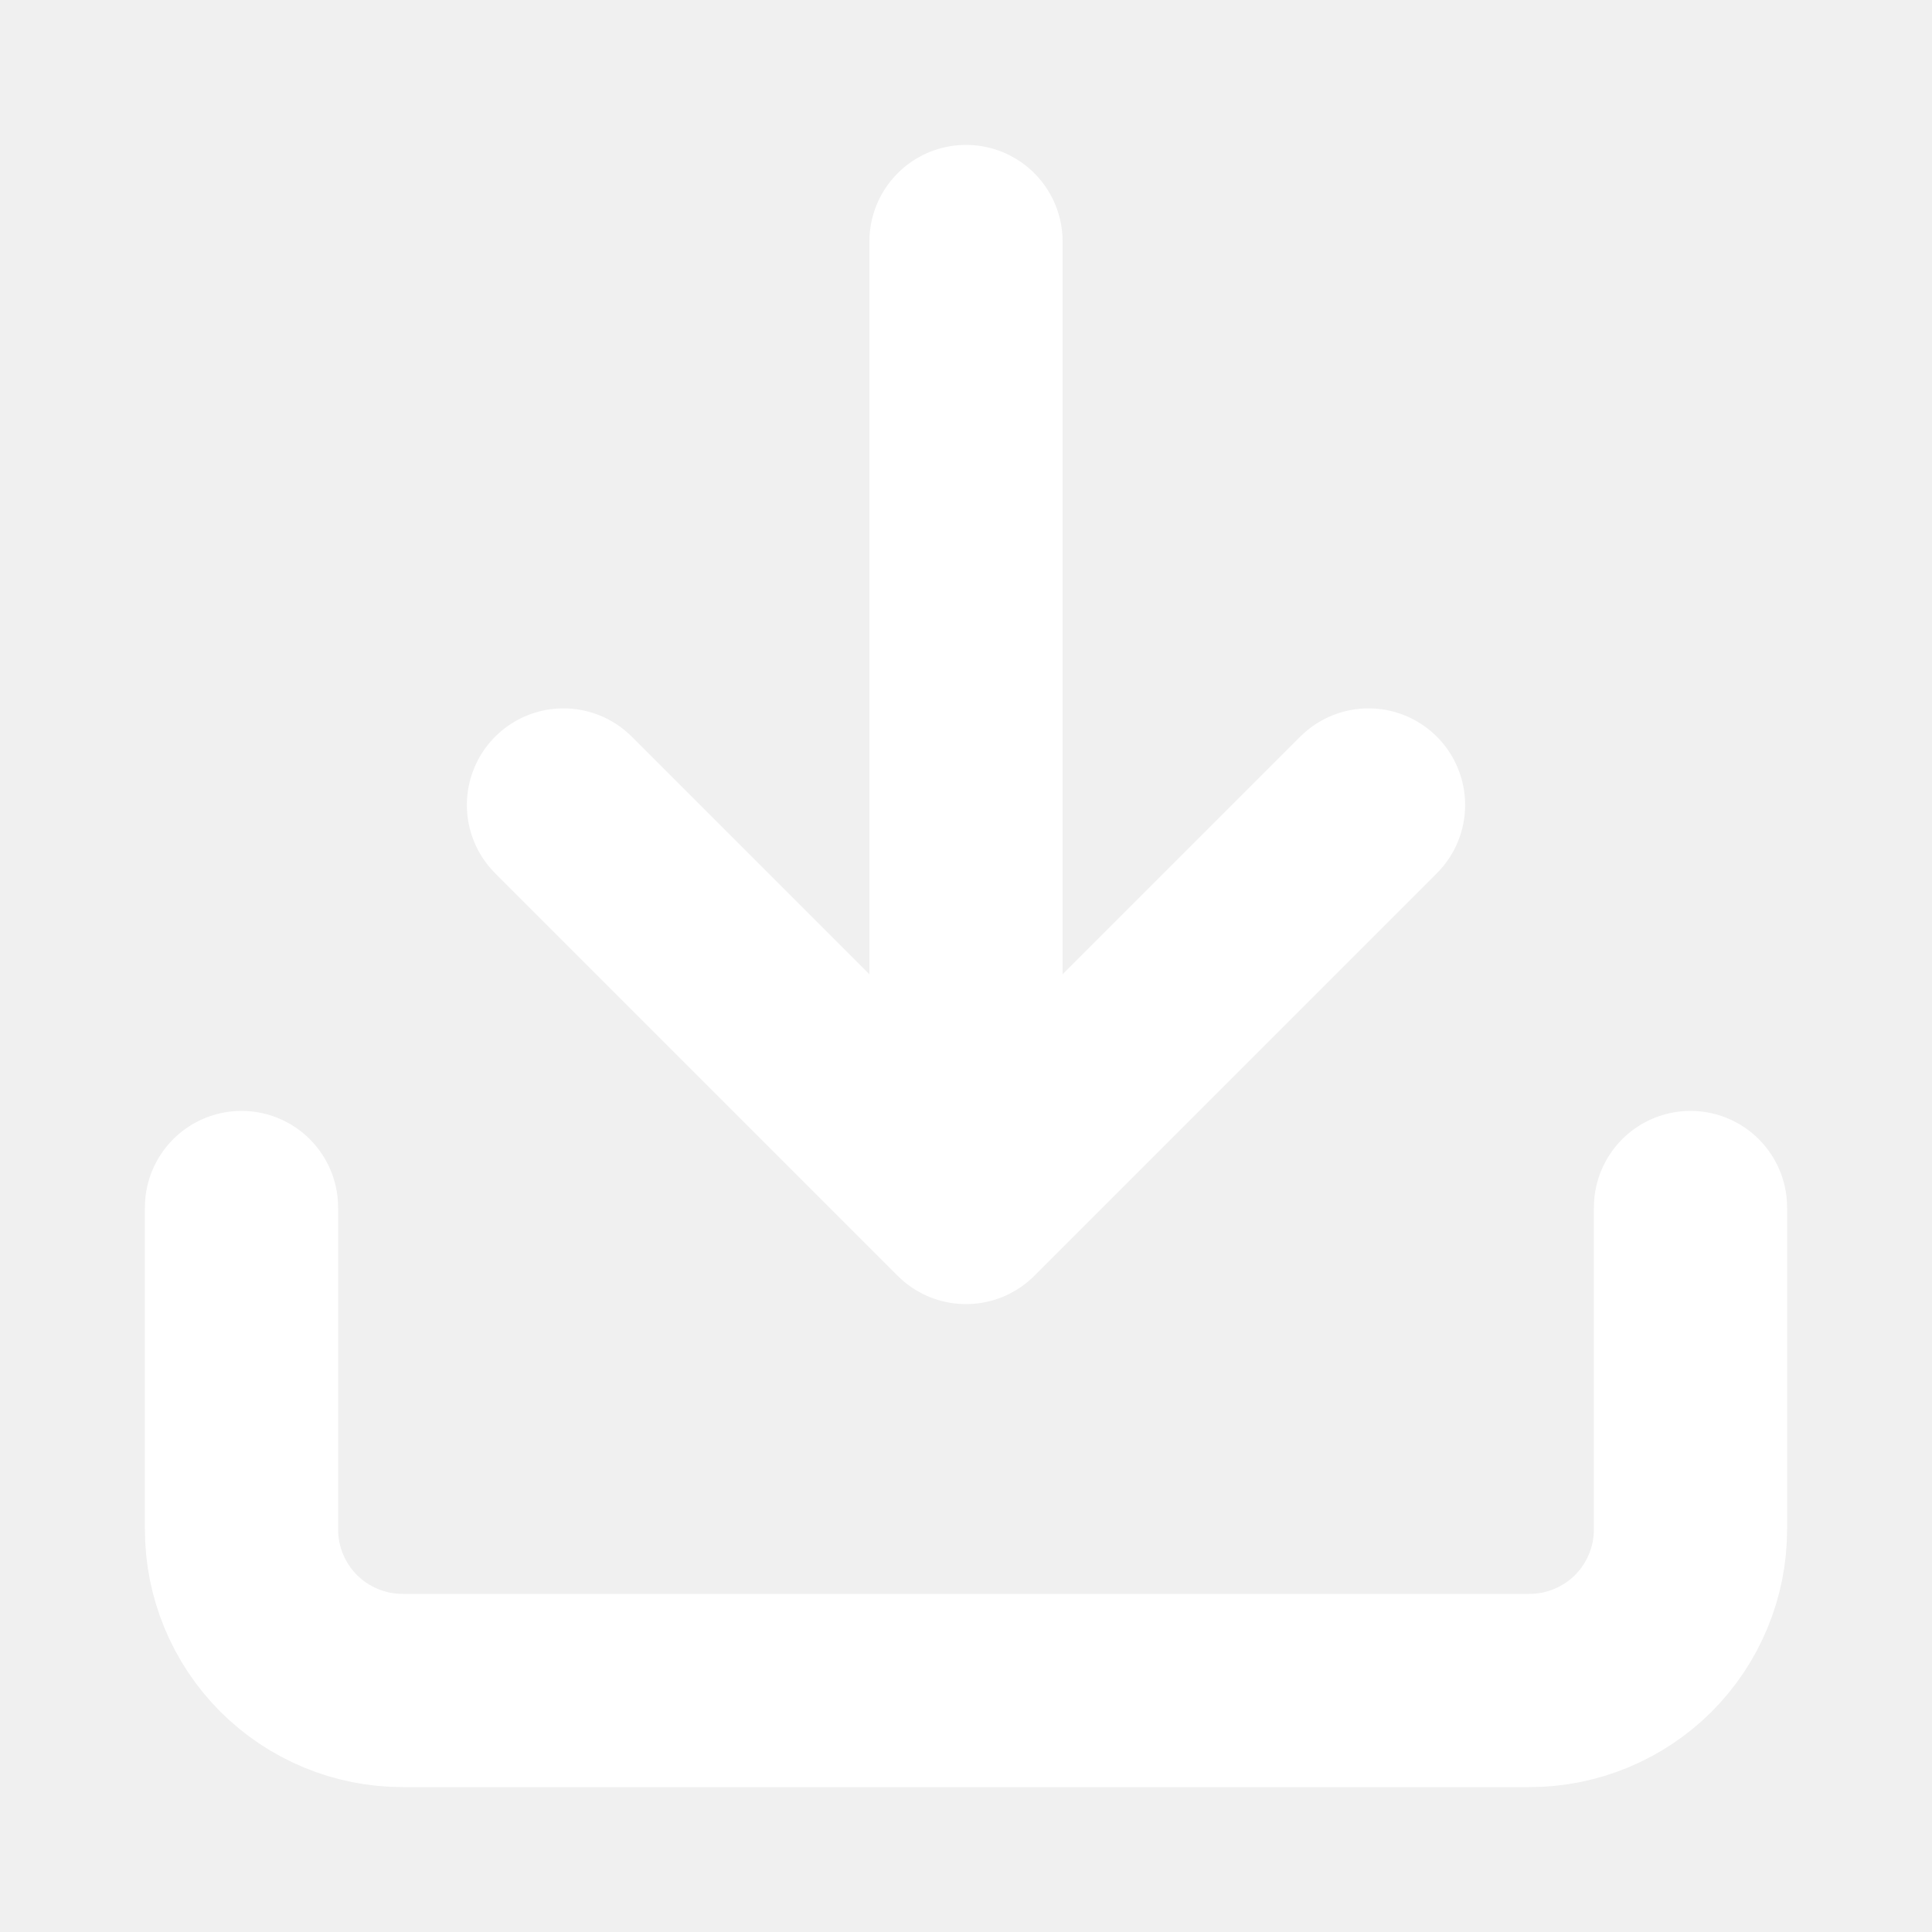
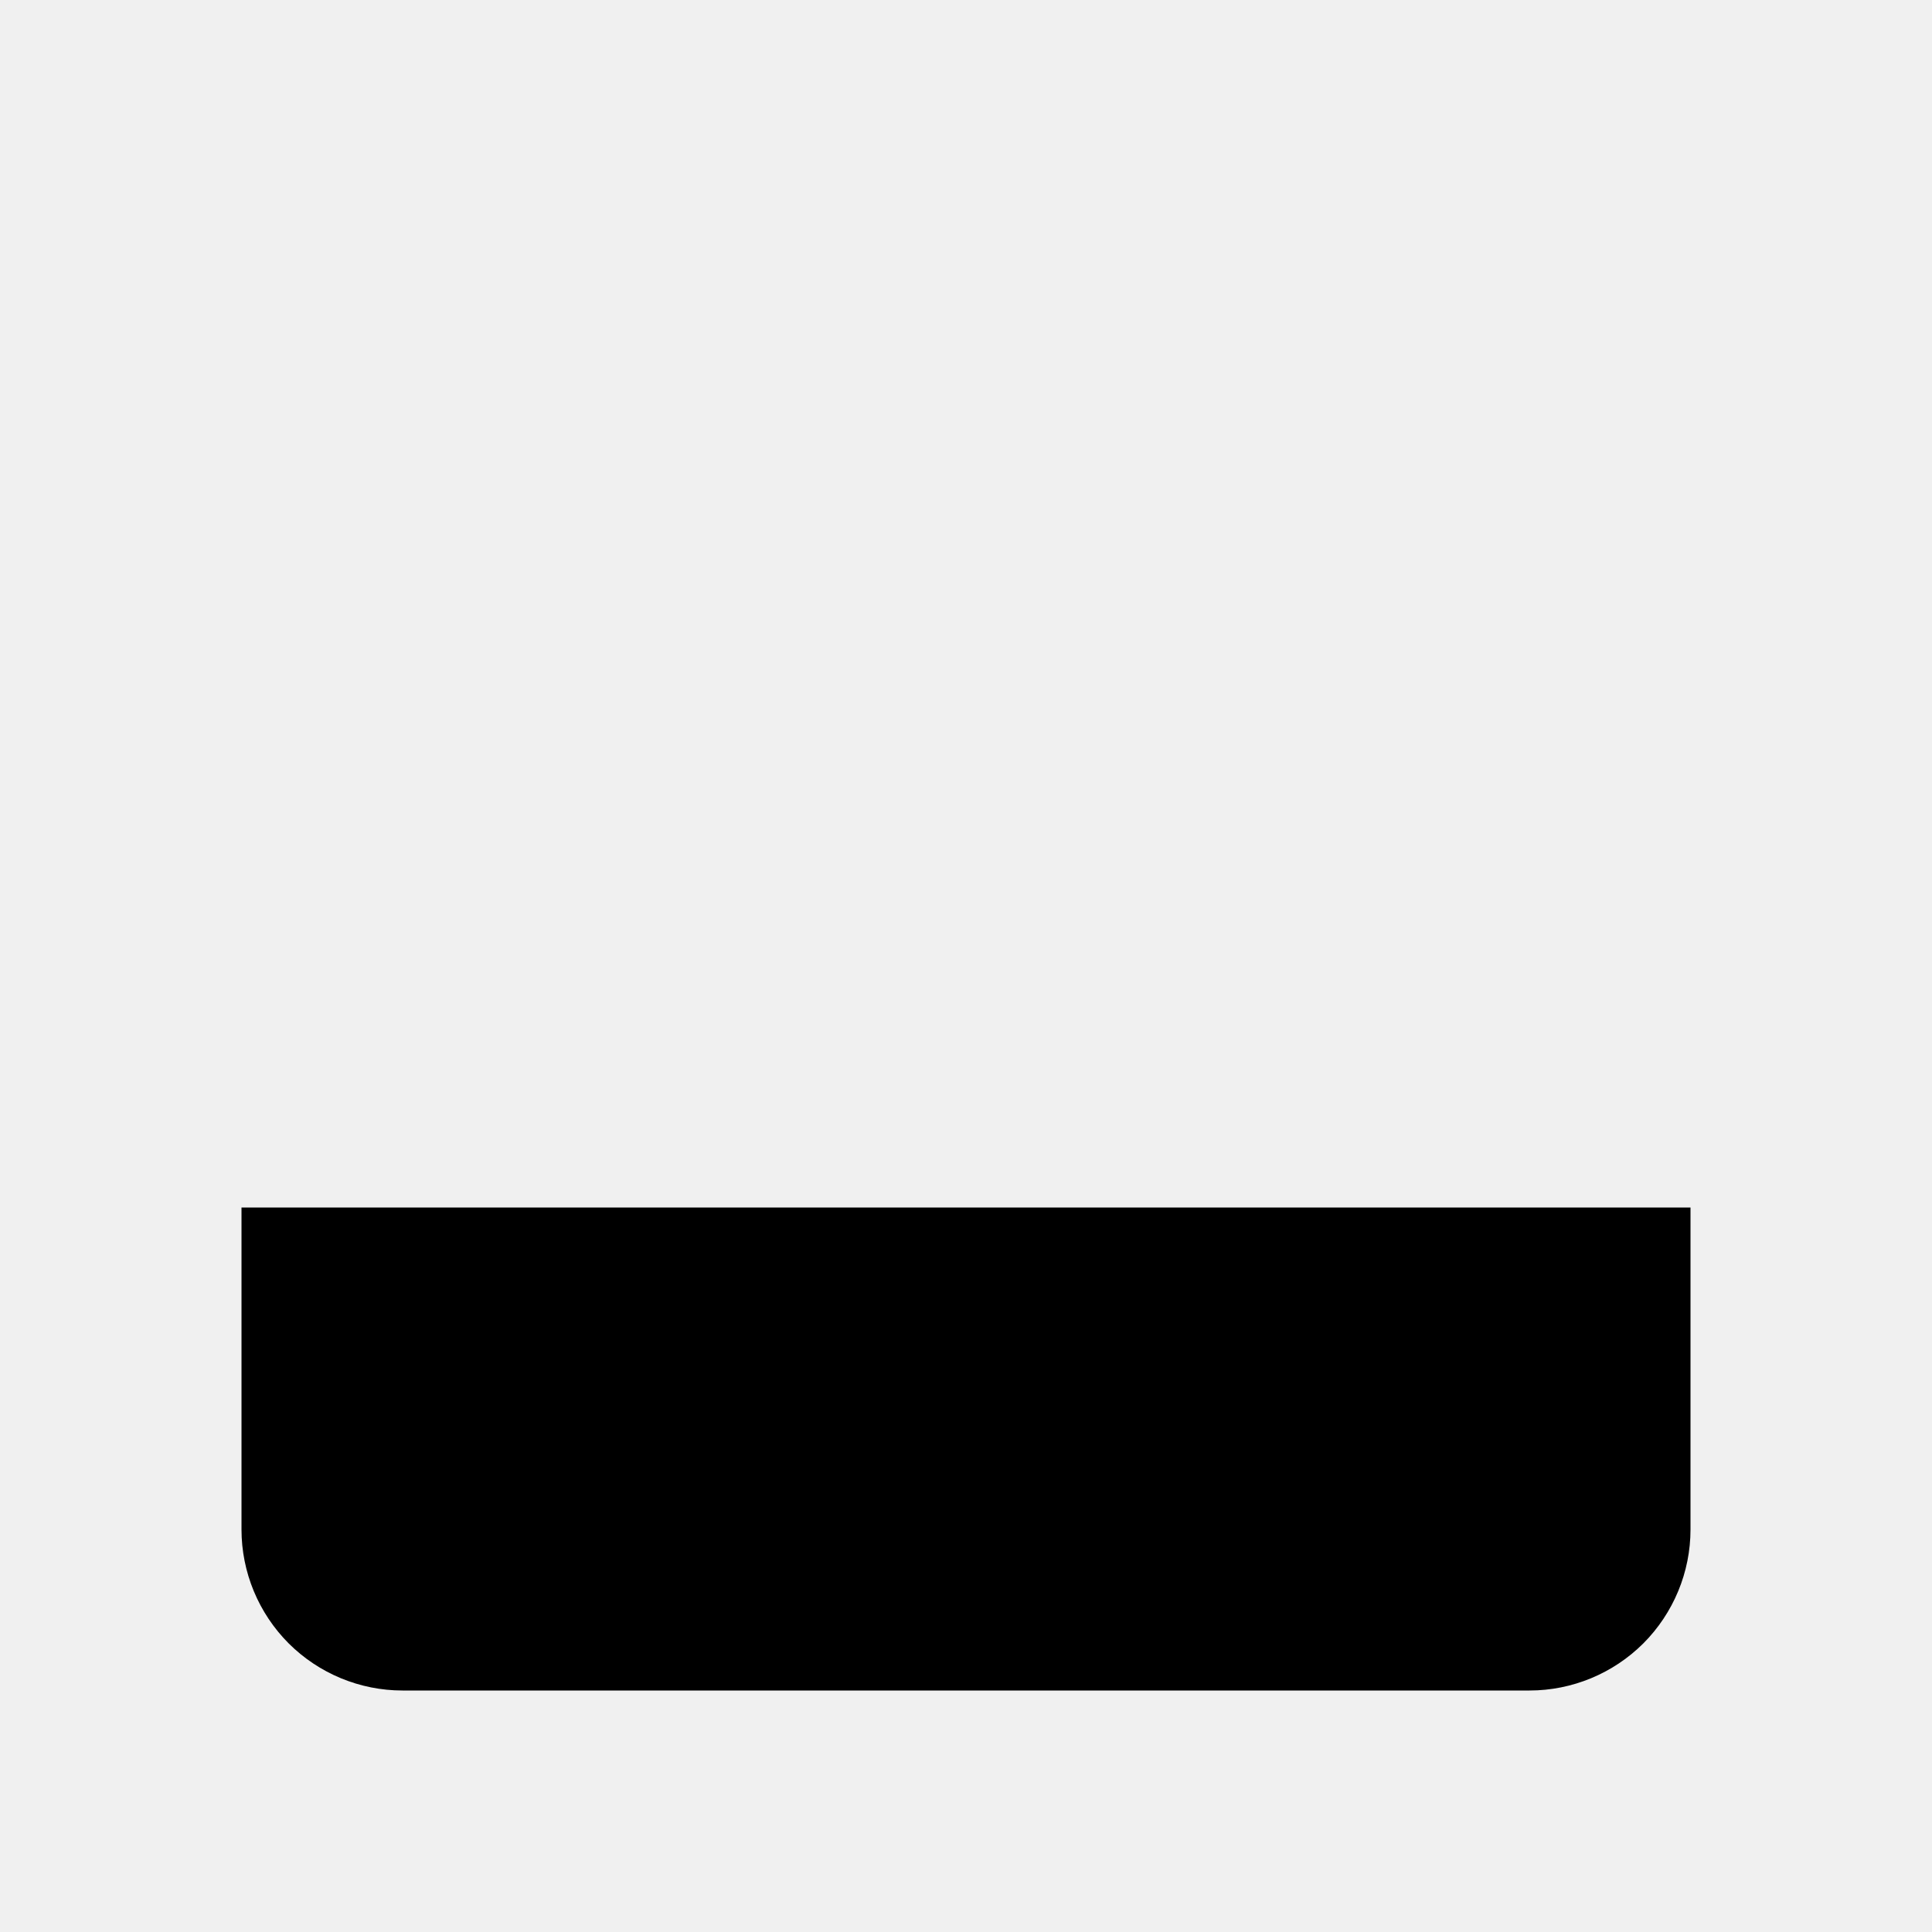
- <svg xmlns="http://www.w3.org/2000/svg" width="20" height="20" viewBox="0 0 20 20" fill="none">
-   <path d="M17.5 12.5V15.833C17.5 16.275 17.324 16.699 17.012 17.012C16.699 17.324 16.275 17.5 15.833 17.5H4.167C3.725 17.5 3.301 17.324 2.988 17.012C2.676 16.699 2.5 16.275 2.5 15.833V12.5M5.833 8.333L10 12.5M10 12.5L14.167 8.333M10 12.5V2.5" stroke="white" stroke-width="2" stroke-linecap="round" stroke-linejoin="round" />
+ <svg xmlns="http://www.w3.org/2000/svg" viewBox="0 0 20 20">
+   <path d="M17.5 12.5V15.833C17.5 16.275 17.324 16.699 17.012 17.012C16.699 17.324 16.275 17.5 15.833 17.5H4.167C3.725 17.5 3.301 17.324 2.988 17.012C2.676 16.699 2.5 16.275 2.5 15.833V12.5M5.833 8.333L10 12.5M10 12.5L14.167 8.333M10 12.5V2.5" stroke-width="2" stroke-linecap="round" stroke-linejoin="round" />
</svg>
